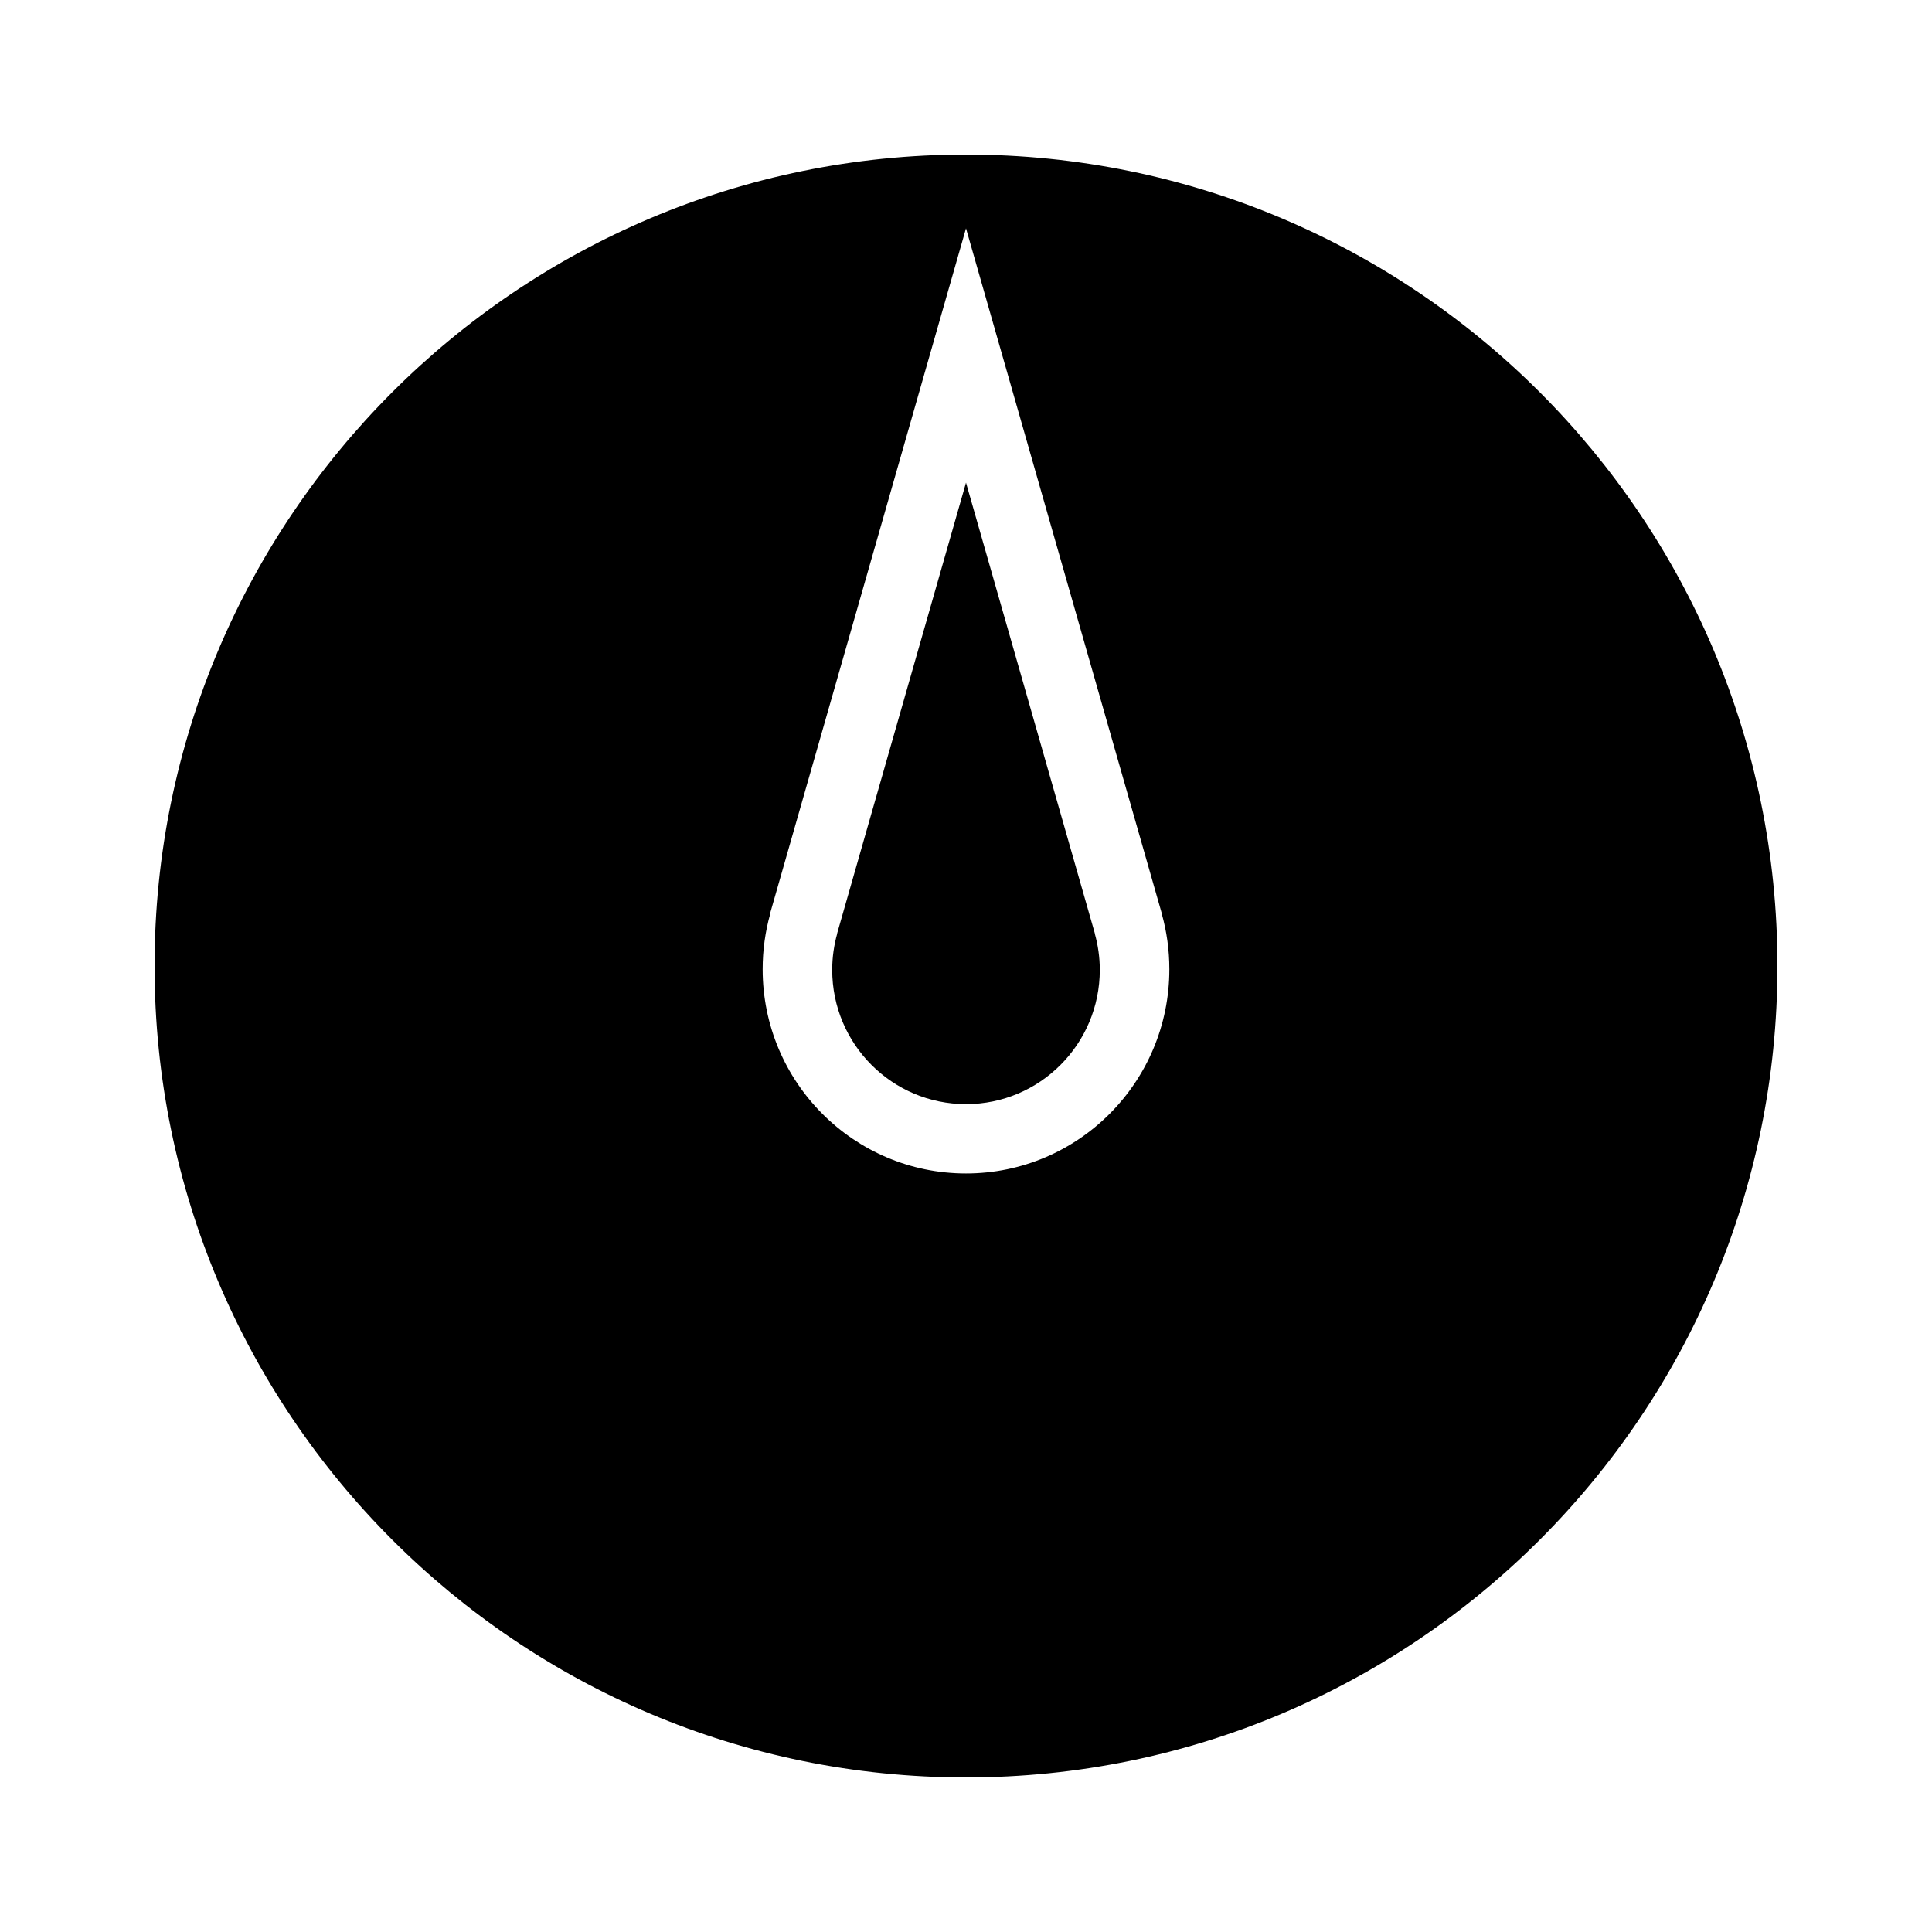
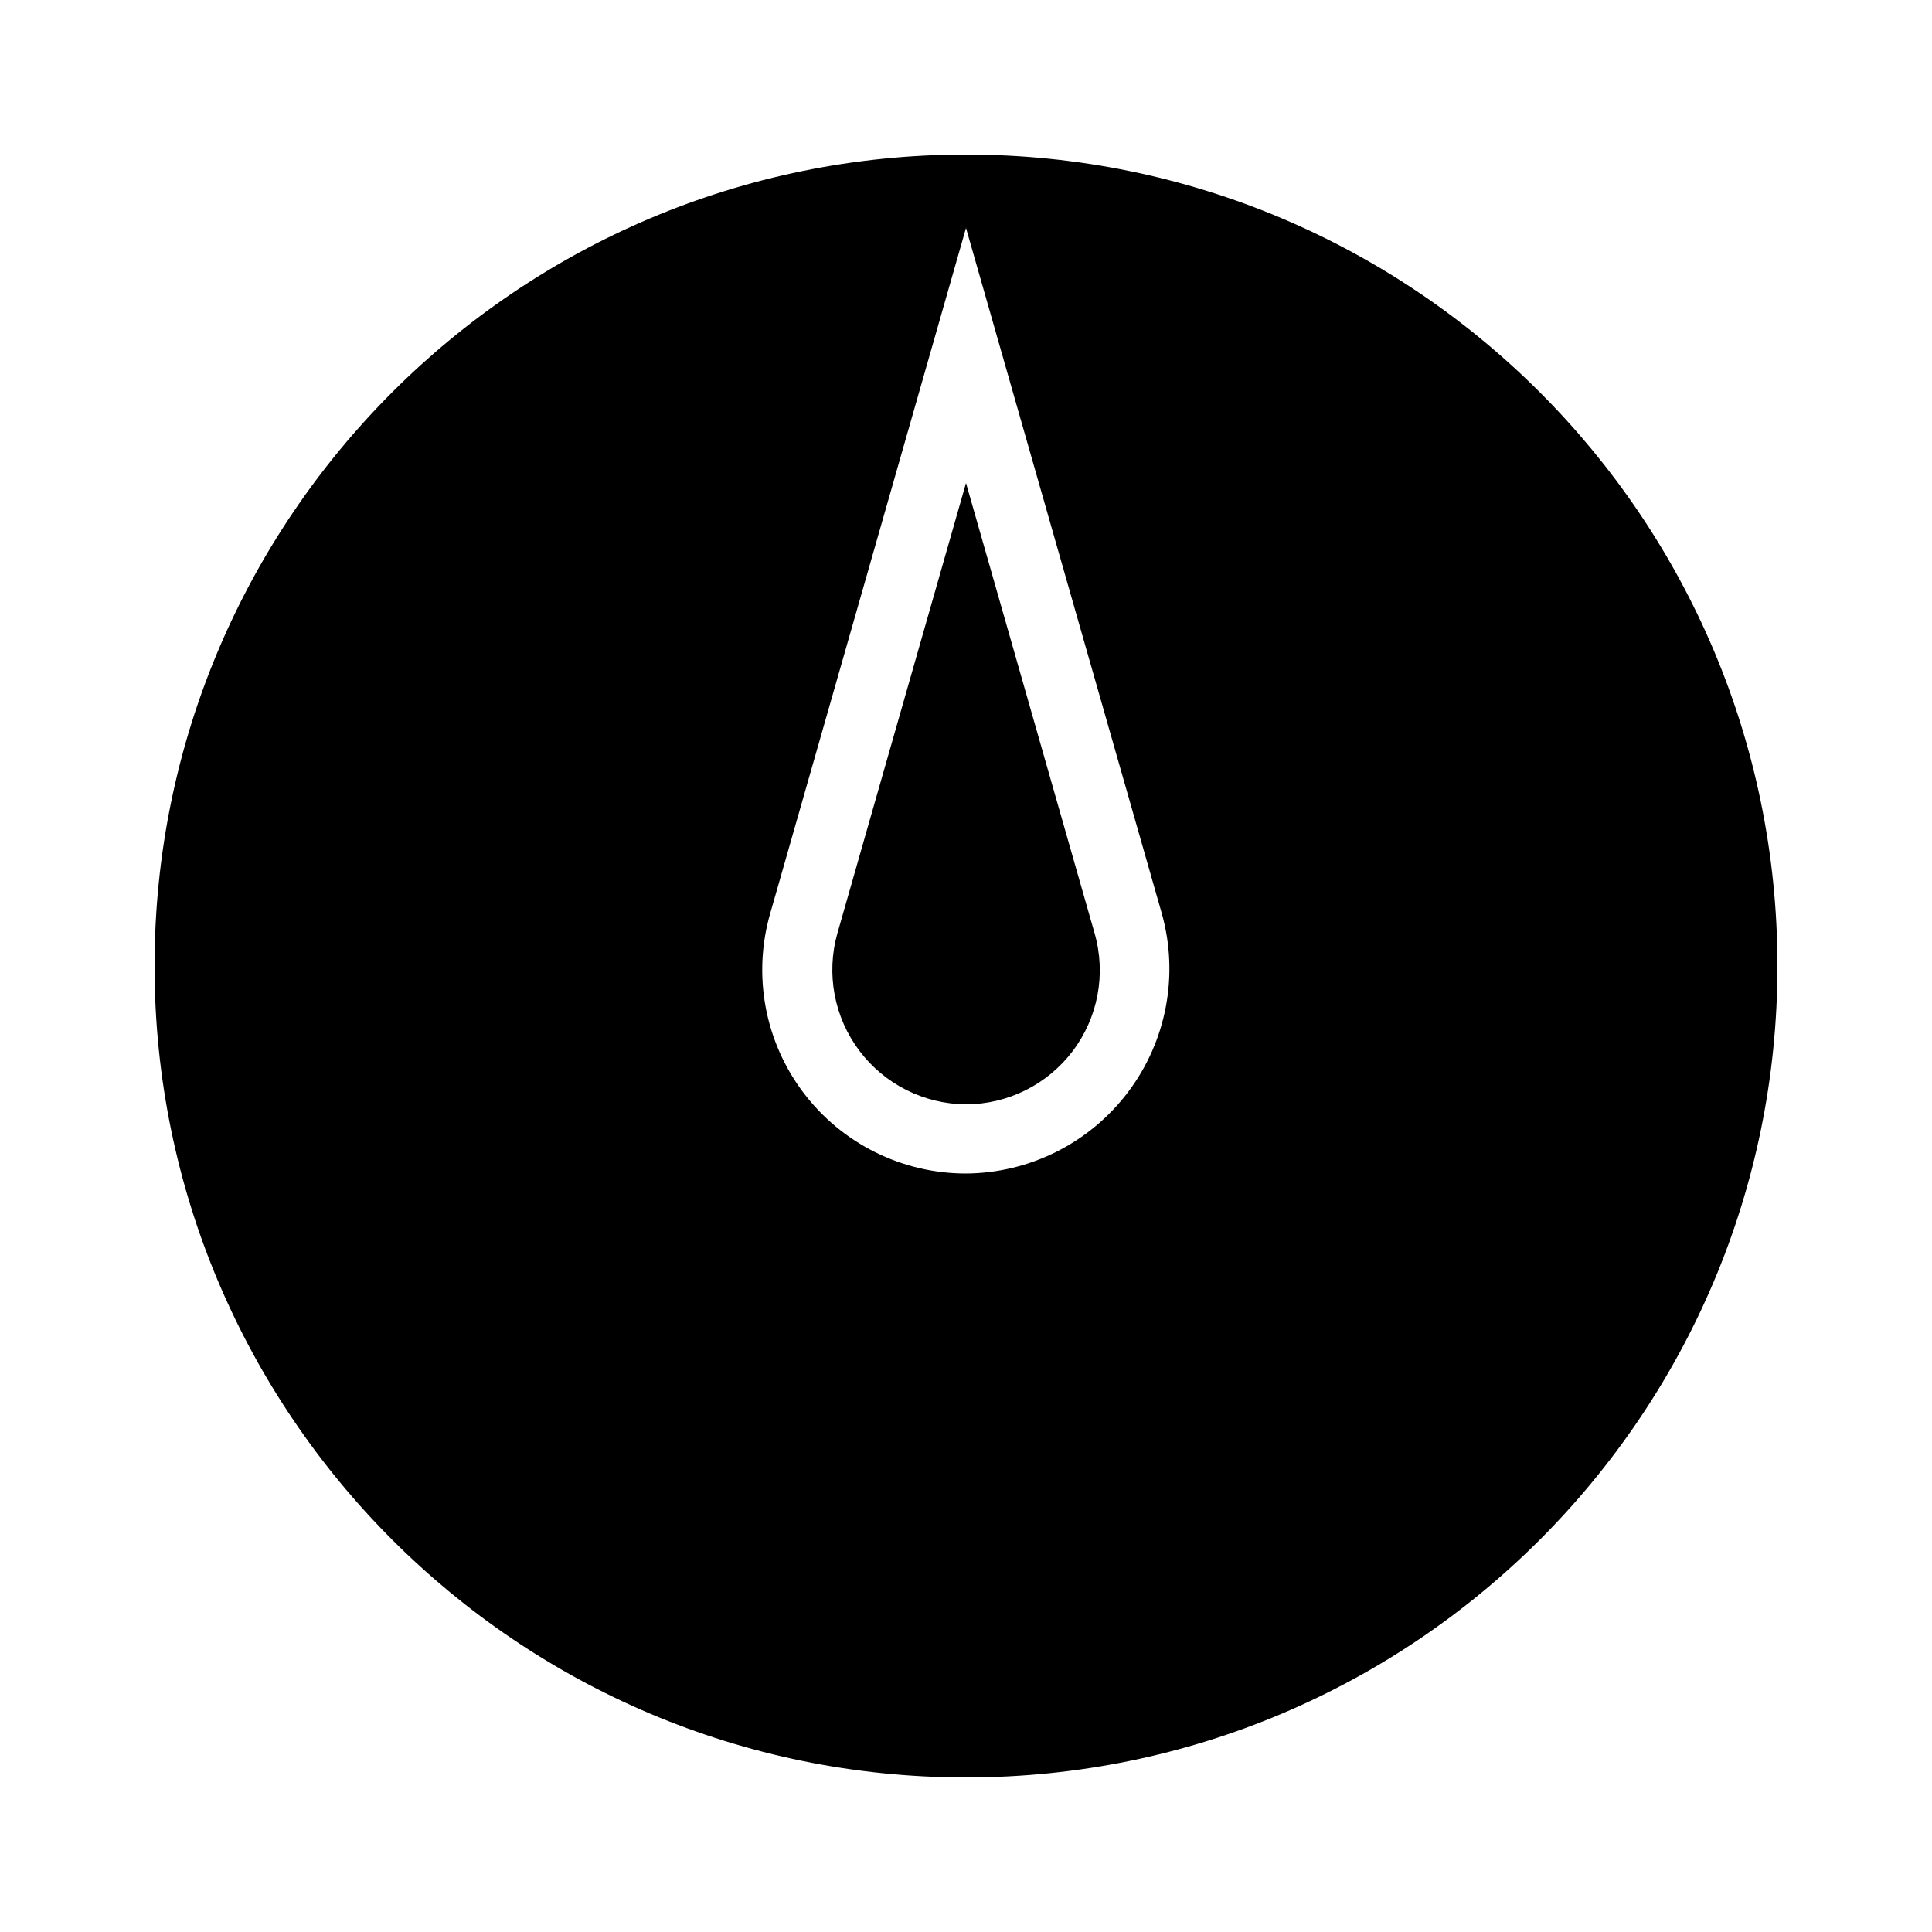
- <svg xmlns="http://www.w3.org/2000/svg" height="500" viewBox="0 0 500 500" width="500">
-   <path d="m250 40c-115.98 0-210 94.02-210 210s94.02 210 210 210 210-94.02 210-210-94.02-210-210-210zm0 19.094 50.688 177.375h-.031c1.286 4.573 1.969 9.389 1.969 14.375 0 29.186-23.554 52.844-52.625 52.844-29.071 0-52.625-23.658-52.625-52.844 0-4.986.683-9.802 1.969-14.375h-.062zm0 65.812-33.344 116.656h.031c-.846 3.008-1.312 6.158-1.312 9.438 0 19.195 15.506 34.75 34.625 34.75 19.119 0 34.625-15.555 34.625-34.75 0-3.279-.467-6.43-1.312-9.438h.031z" />
+ <svg xmlns="http://www.w3.org/2000/svg" height="500" width="500">
+   <path d="M250 40a210 210 0 1 0 0 420 210 210 0 0 0 0-420zm0 19 50.7 177.5a53 53 0 0 1-50.7 67.2 52.7 52.7 0 0 1-50.7-67.2zm0 66-33.3 116.6a34.8 34.8 0 0 0 33.3 44.2 34.7 34.7 0 0 0 33.3-44.2z" />
</svg>
